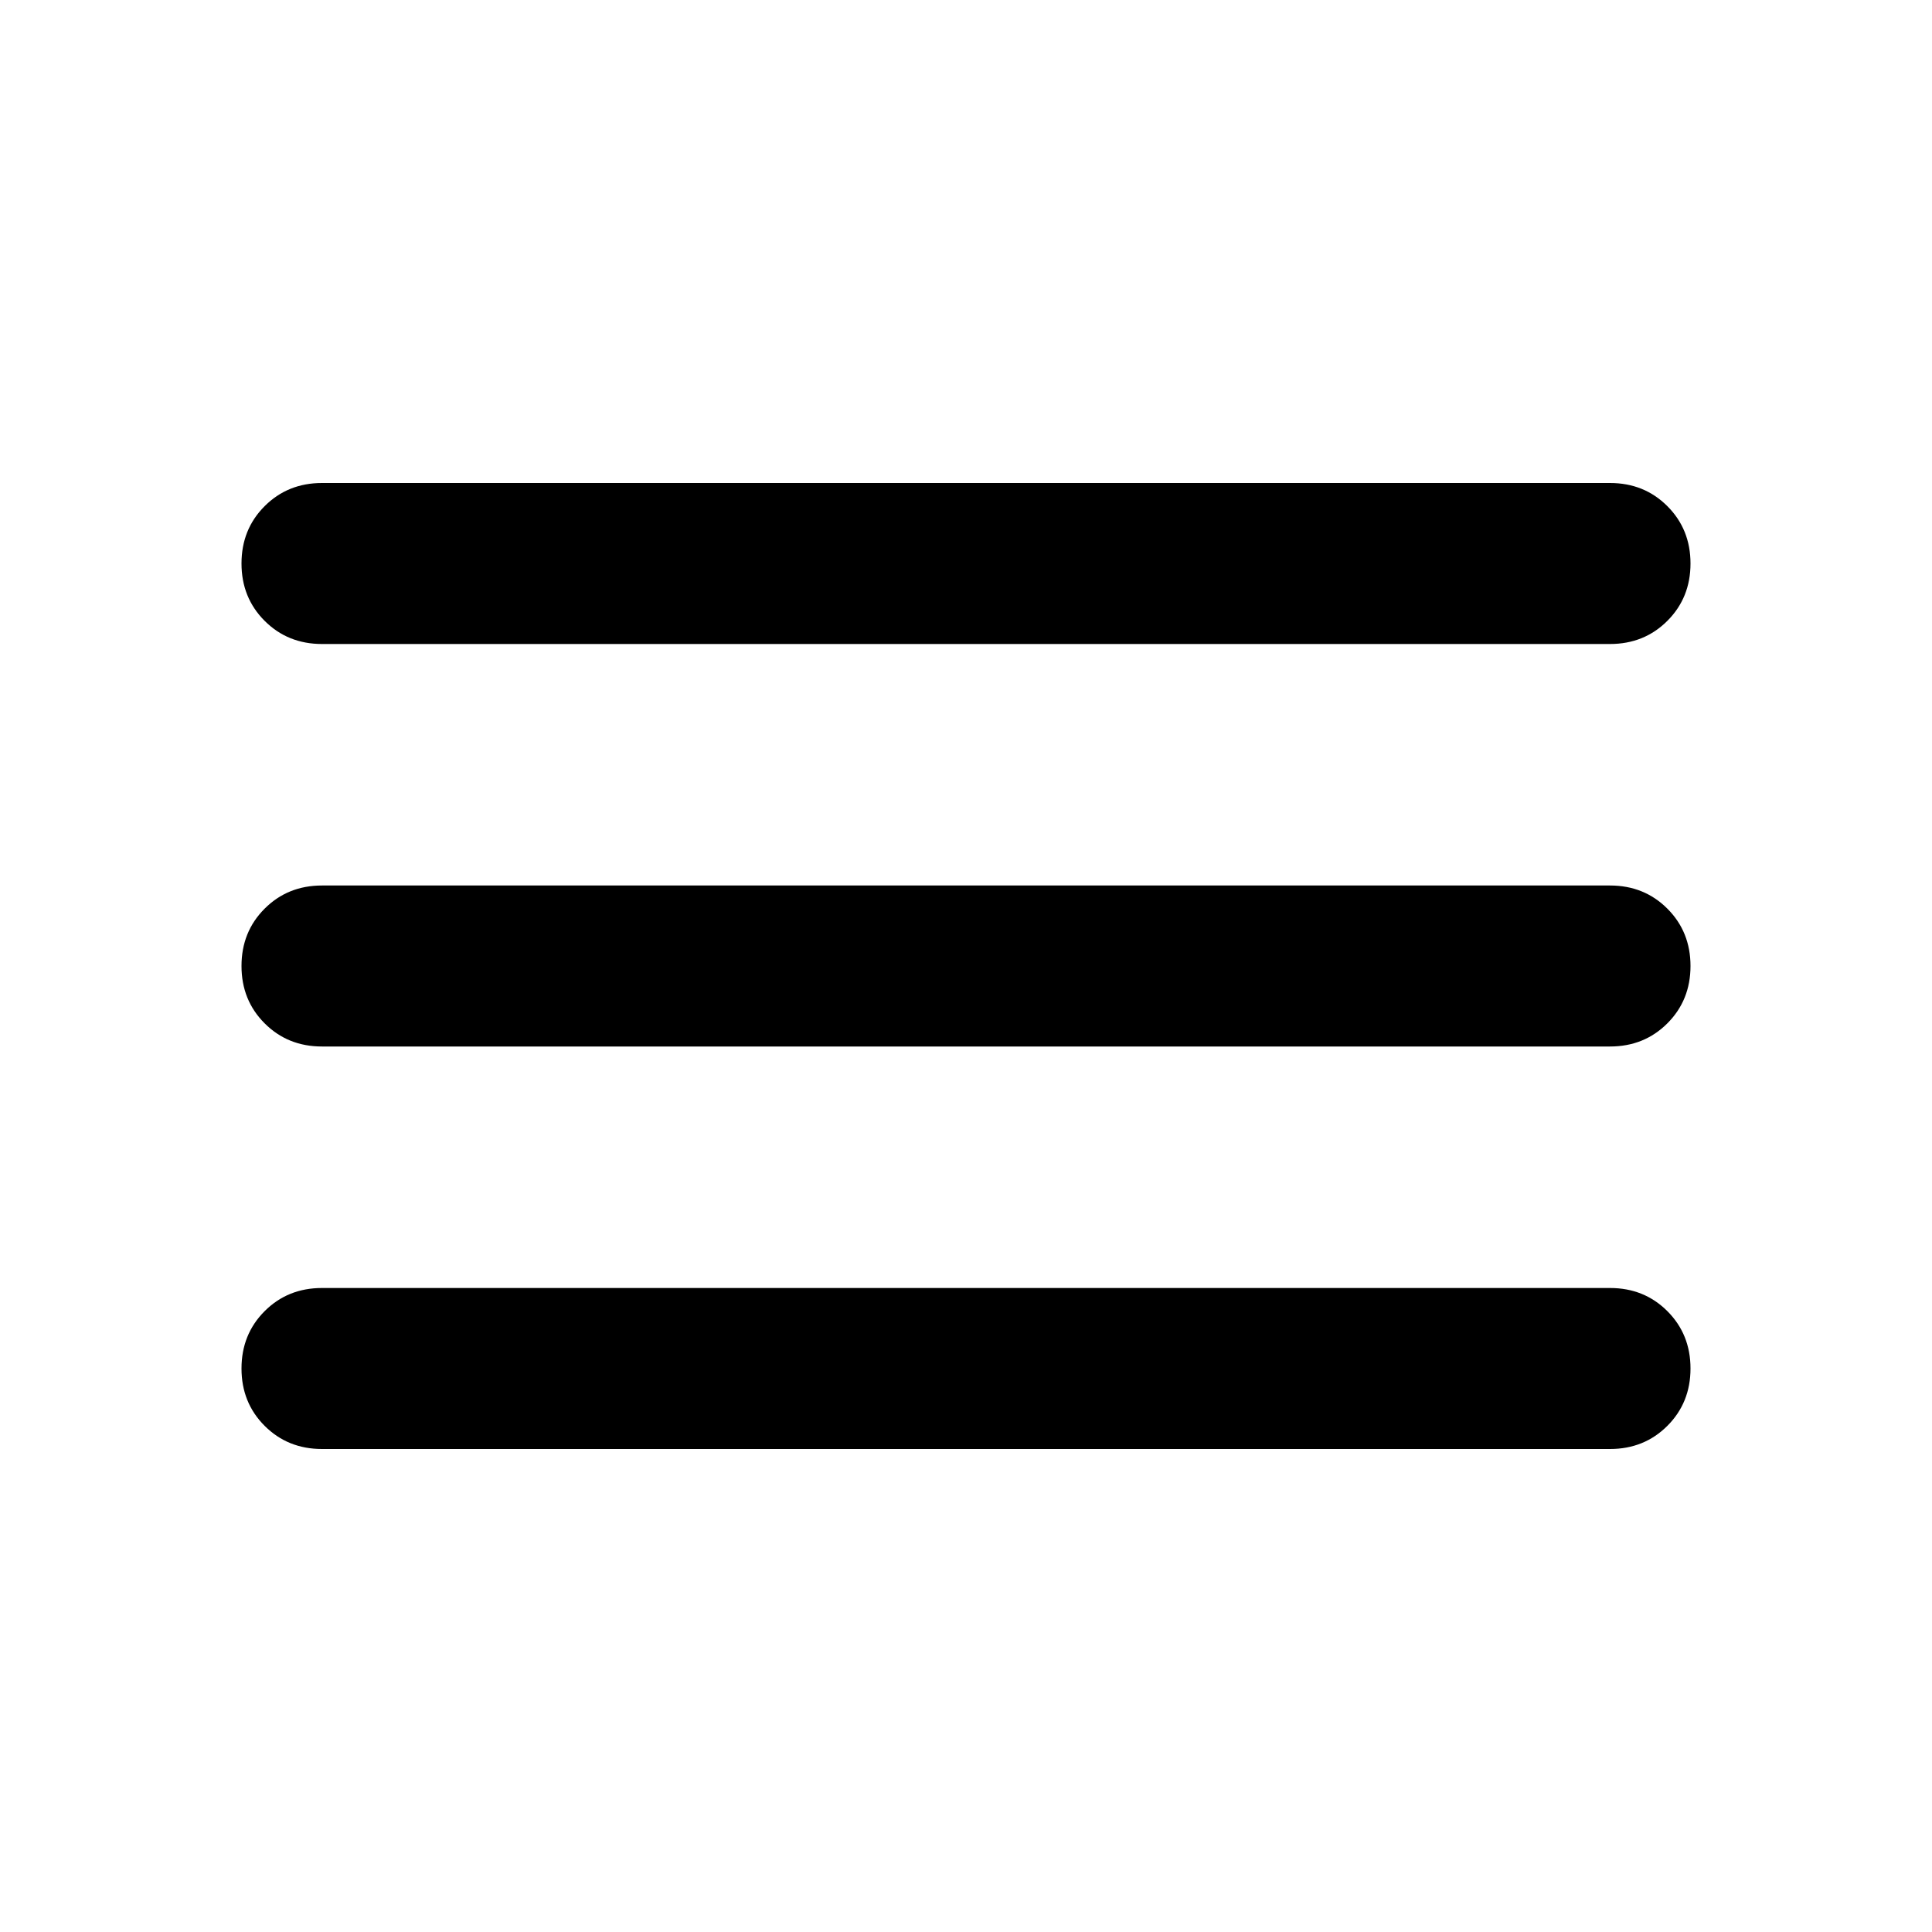
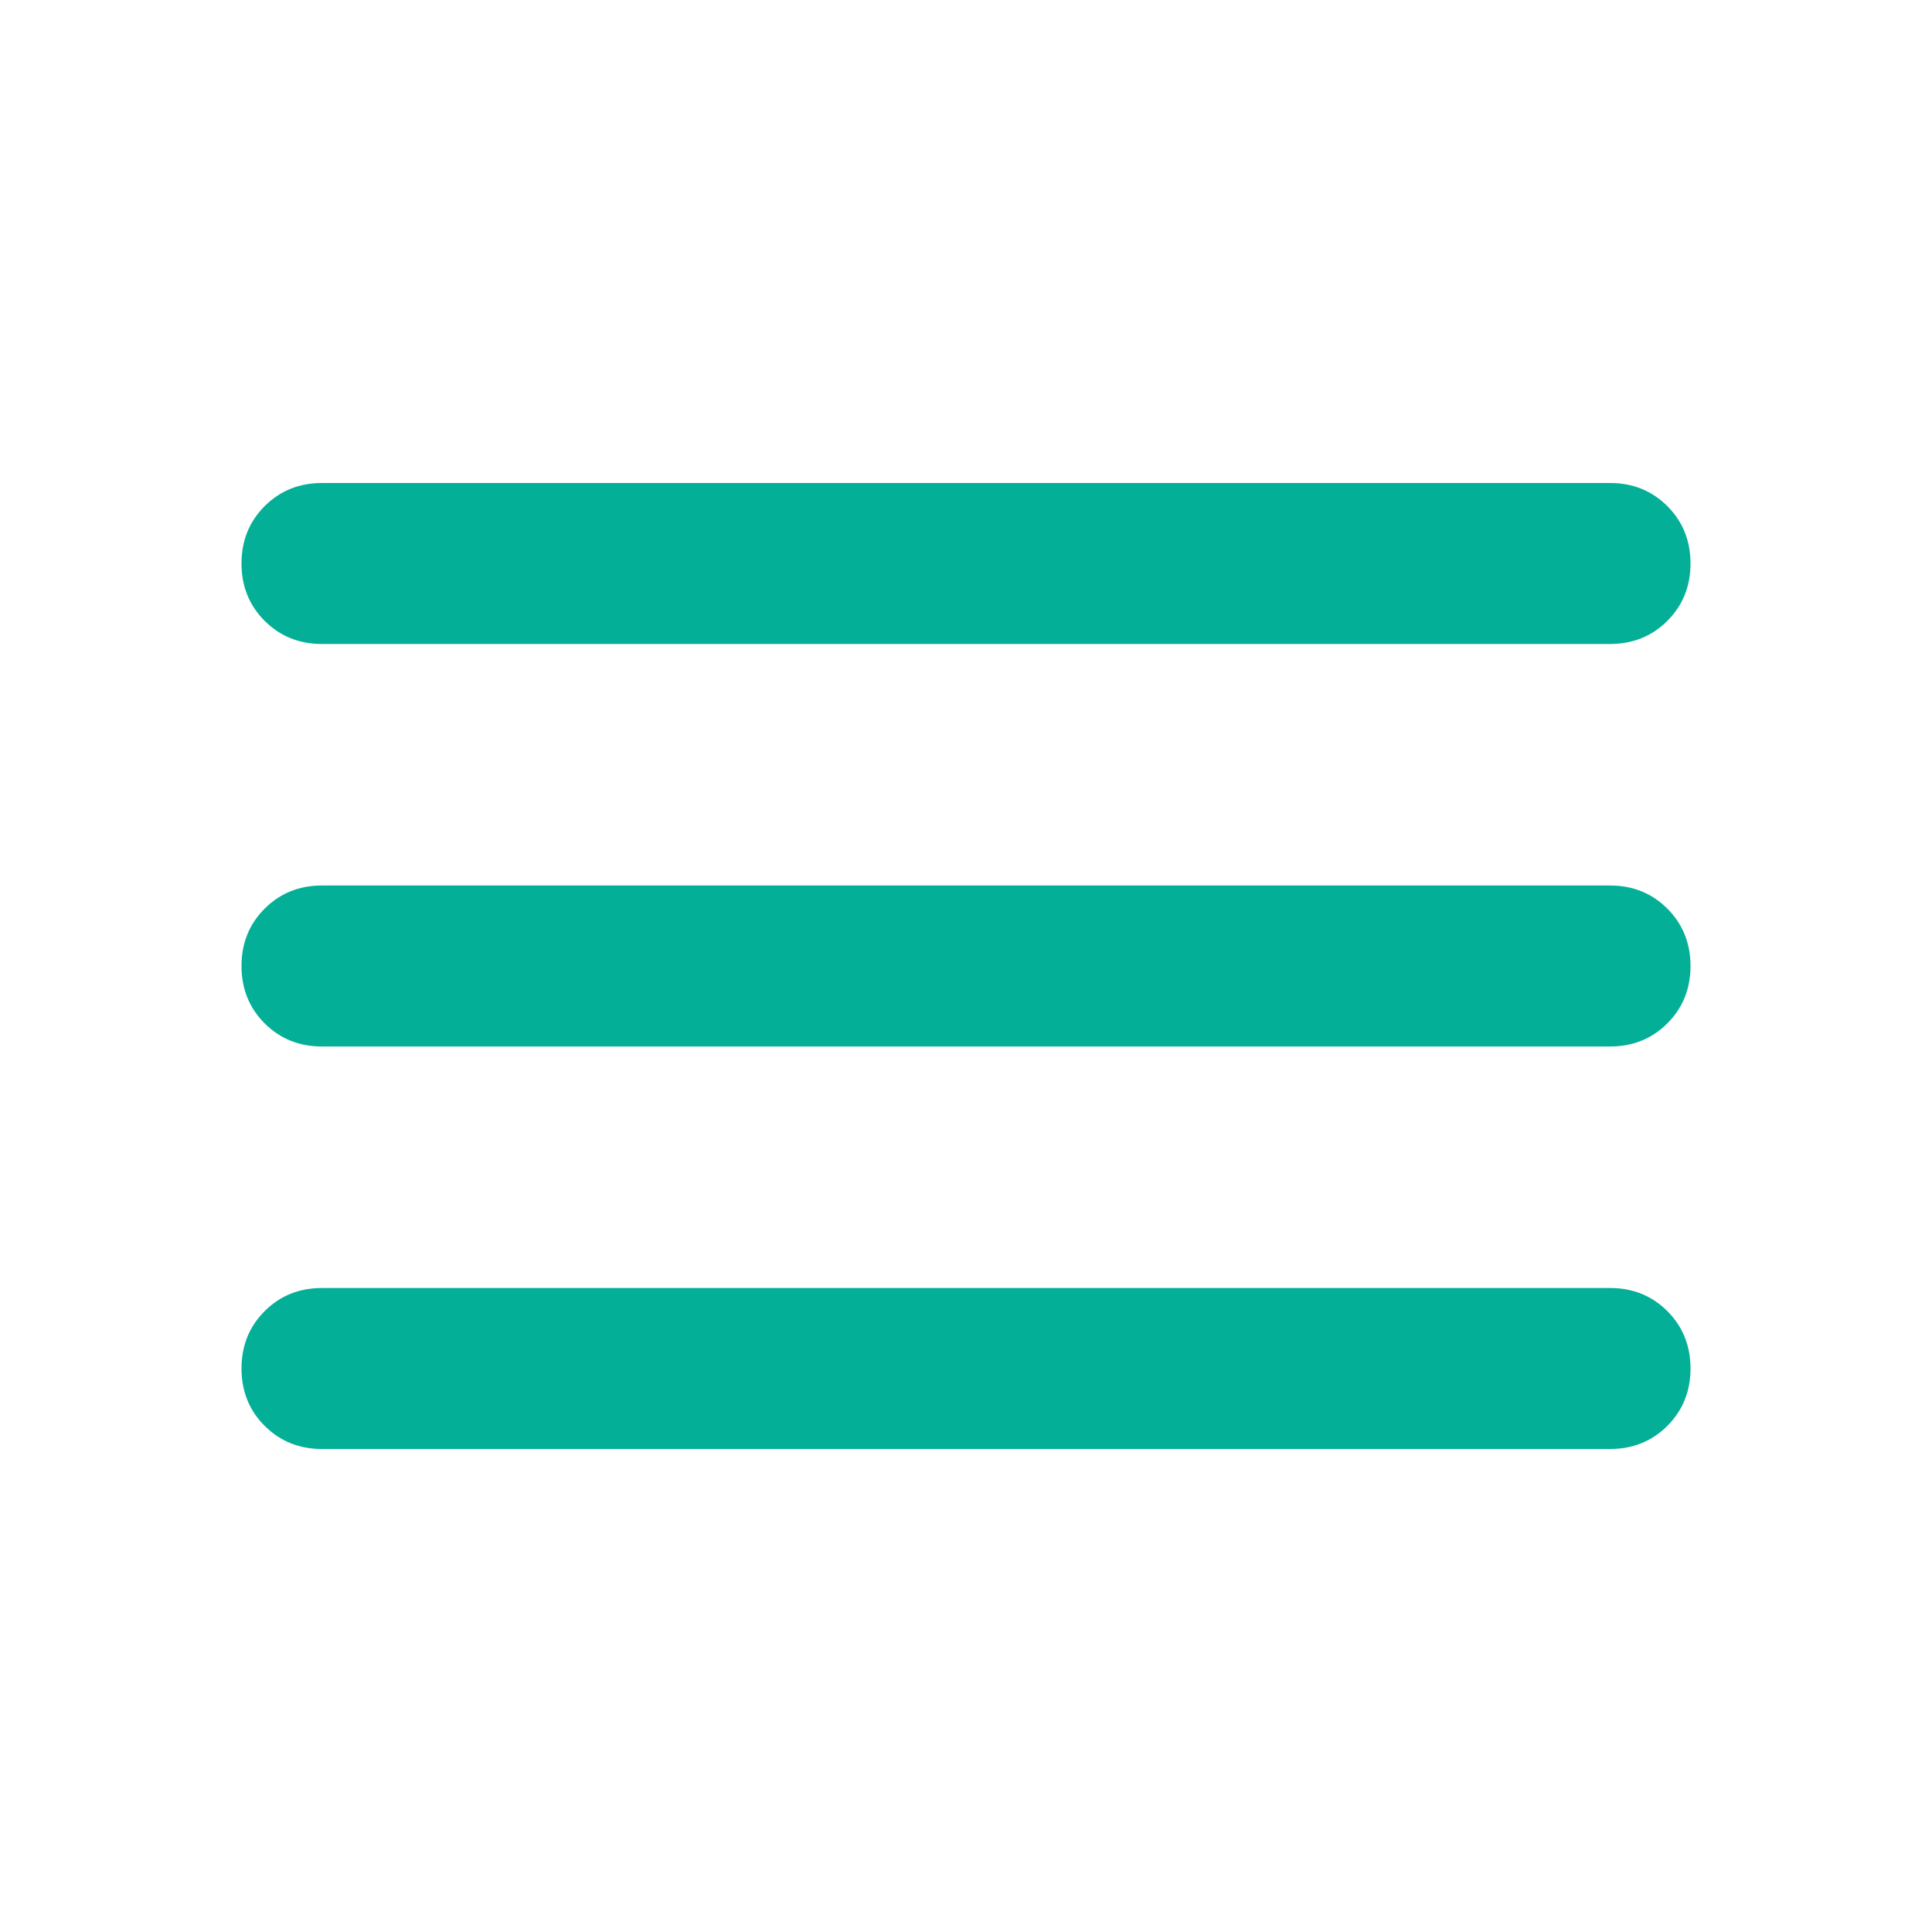
- <svg xmlns="http://www.w3.org/2000/svg" height="24px" viewBox="0 -960 960 960" width="24px" fill="#000">
+ <svg xmlns="http://www.w3.org/2000/svg" height="24px" viewBox="0 -960 960 960" width="24px" fill="#04af98">
  <path d="M160-240q-17 0-28.5-11.5T120-280q0-17 11.5-28.5T160-320h640q17 0 28.5 11.5T840-280q0 17-11.5 28.5T800-240H160Zm0-200q-17 0-28.5-11.5T120-480q0-17 11.5-28.5T160-520h640q17 0 28.5 11.5T840-480q0 17-11.5 28.5T800-440H160Zm0-200q-17 0-28.5-11.5T120-680q0-17 11.5-28.5T160-720h640q17 0 28.5 11.5T840-680q0 17-11.5 28.5T800-640H160Z" />
</svg>
